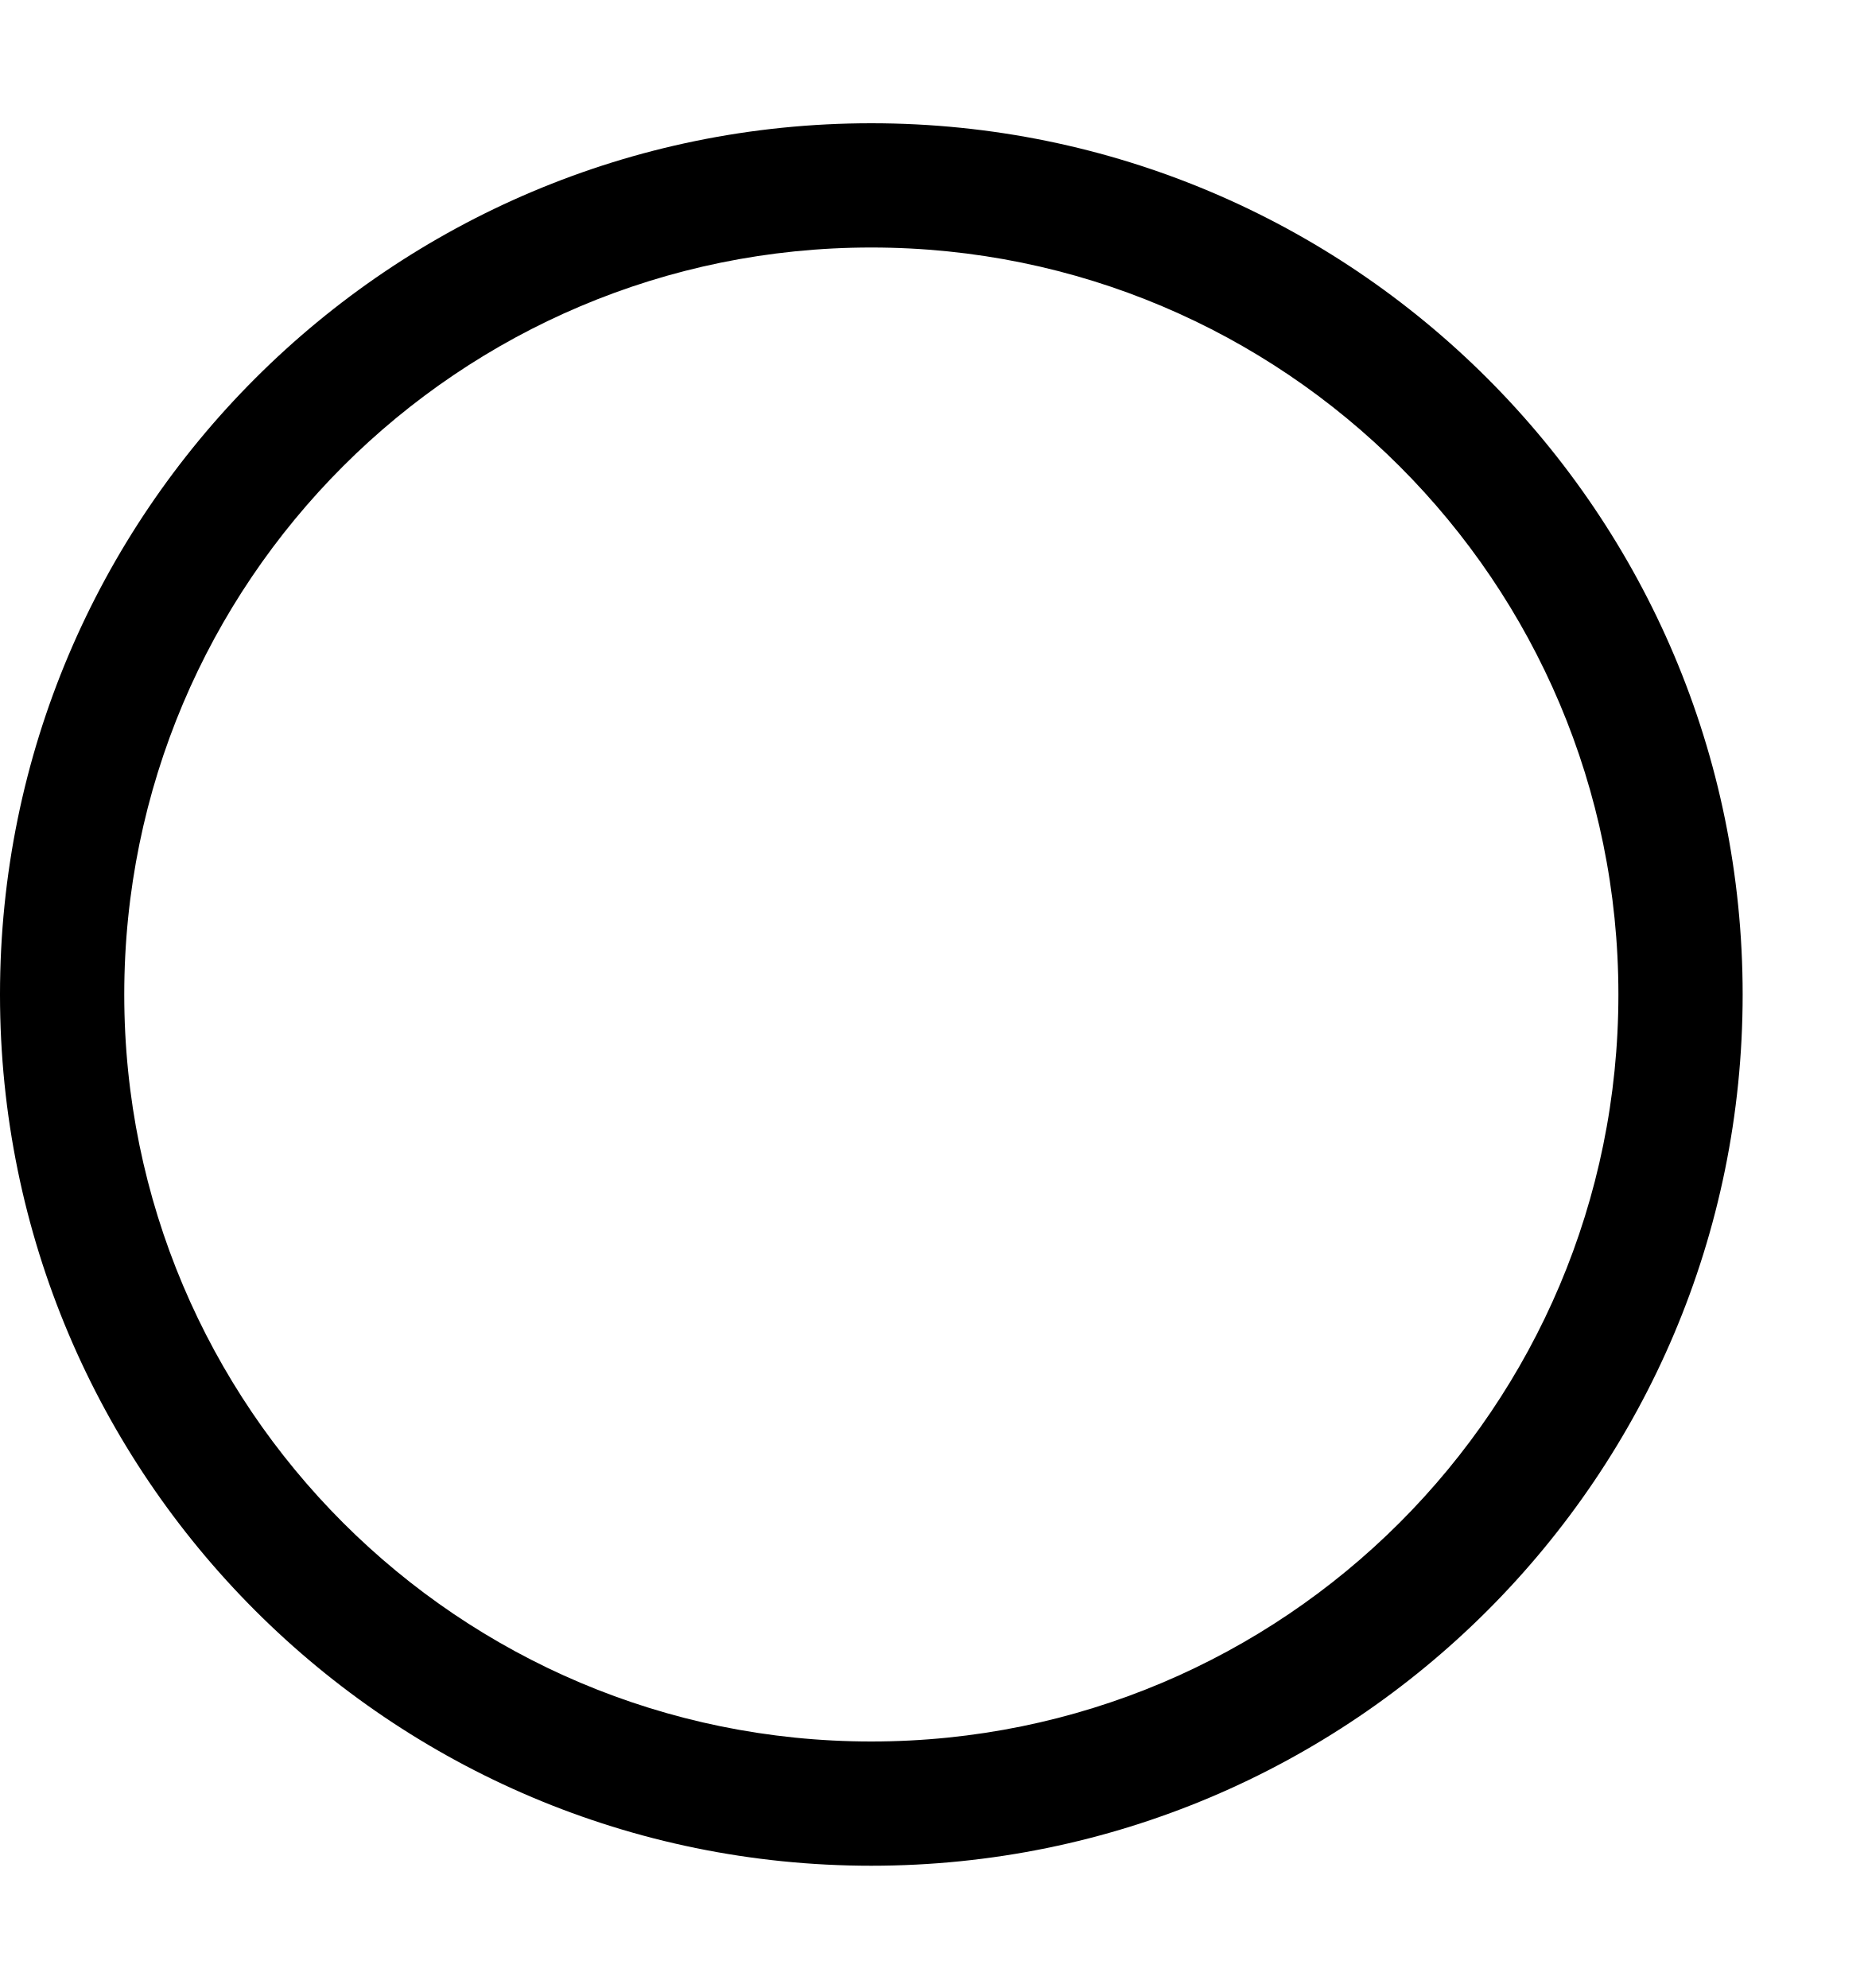
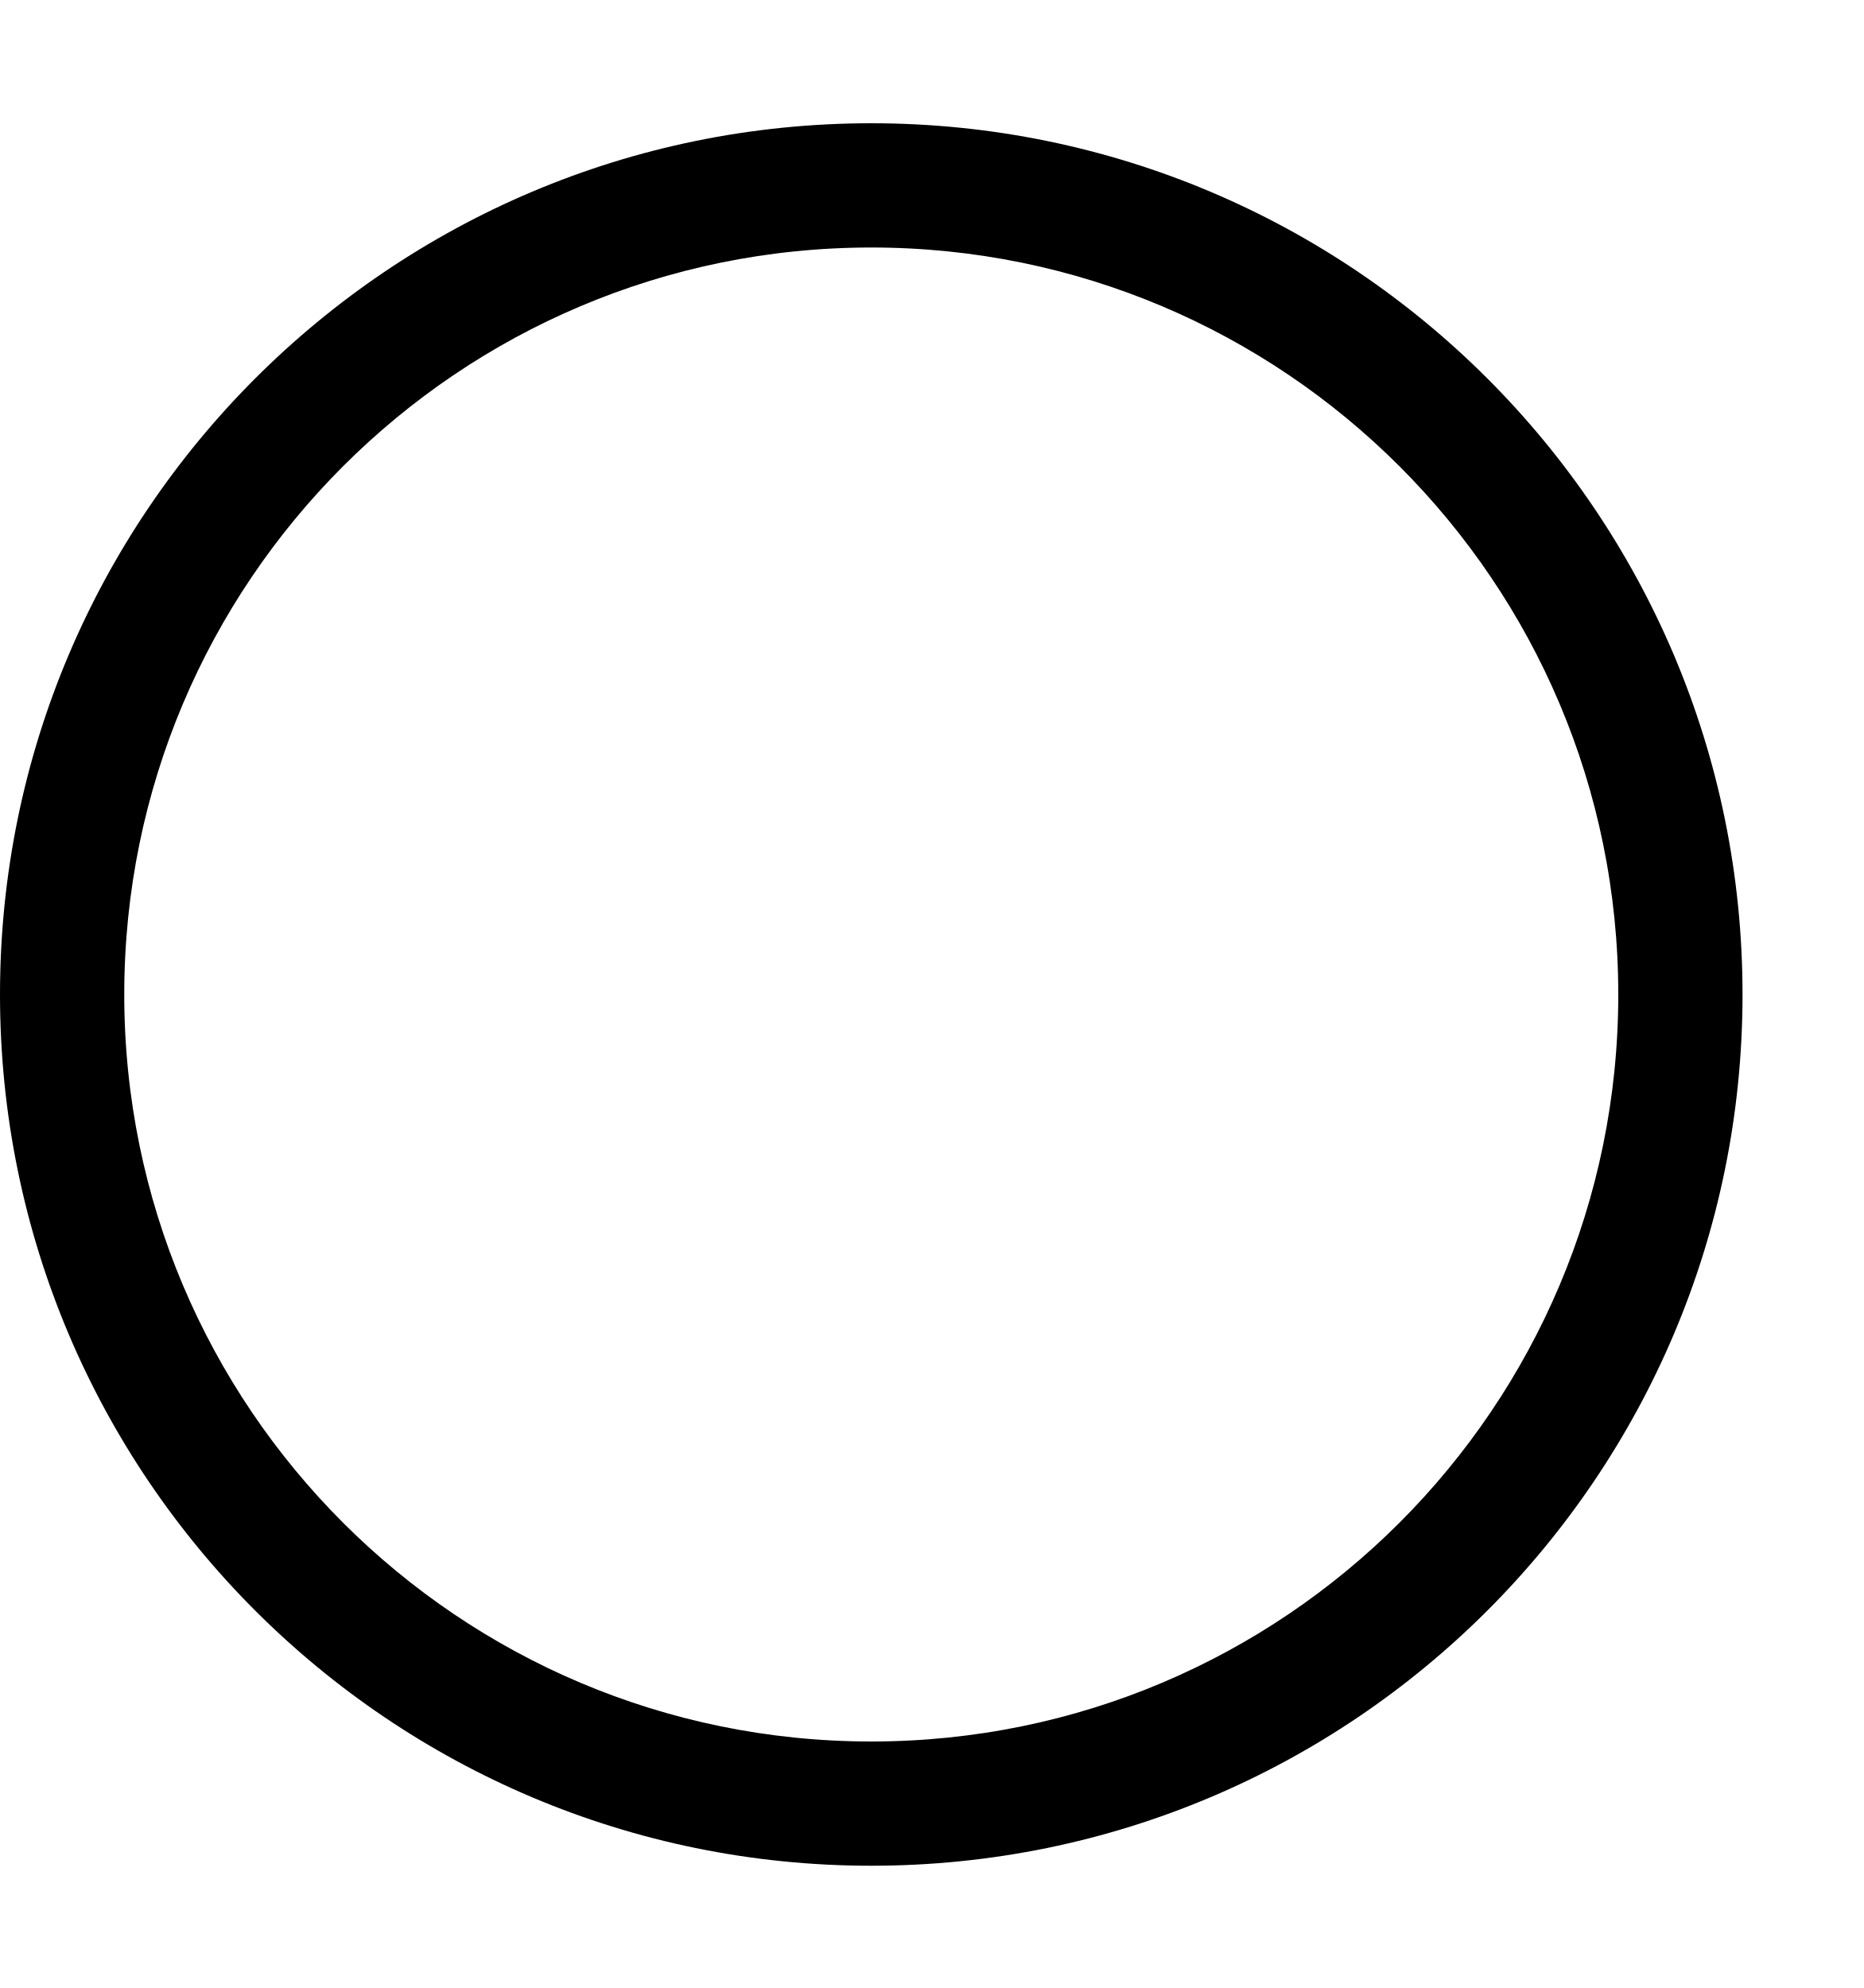
<svg xmlns="http://www.w3.org/2000/svg" width="15" height="16" viewBox="0 0 15 16" fill="none">
-   <path fill-rule="evenodd" clip-rule="evenodd" d="M7.012 1.992C10.333 1.992 13.025 4.683 13.025 8.004C13.025 11.325 10.333 14.016 7.012 14.016C3.692 14.016 1 11.325 1 8.004C1 4.683 3.692 1.992 7.012 1.992ZM14.025 8.004C14.025 4.131 10.885 0.992 7.012 0.992C3.14 0.992 -1.81198e-05 4.131 -1.81198e-05 8.004C-1.81198e-05 11.877 3.14 15.016 7.012 15.016C10.885 15.016 14.025 11.877 14.025 8.004Z" fill="black" />
+   <path fill-rule="evenodd" clip-rule="evenodd" d="M1,8.004c0,3.321 2.692,6.012 6.012,6.012c3.321,0 6.012,-2.692 6.012,-6.012c0,-3.321 -2.692,-6.012 -6.012,-6.012c-3.321,0 -6.012,2.692 -6.012,6.012zM7.012,15.016c-3.873,0 -7.012,-3.139 -7.012,-7.012c0,-3.873 3.14,-7.012 7.012,-7.012c3.873,0 7.012,3.14 7.012,7.012c0,3.873 -3.139,7.012 -7.012,7.012z" fill="black" />
</svg>
